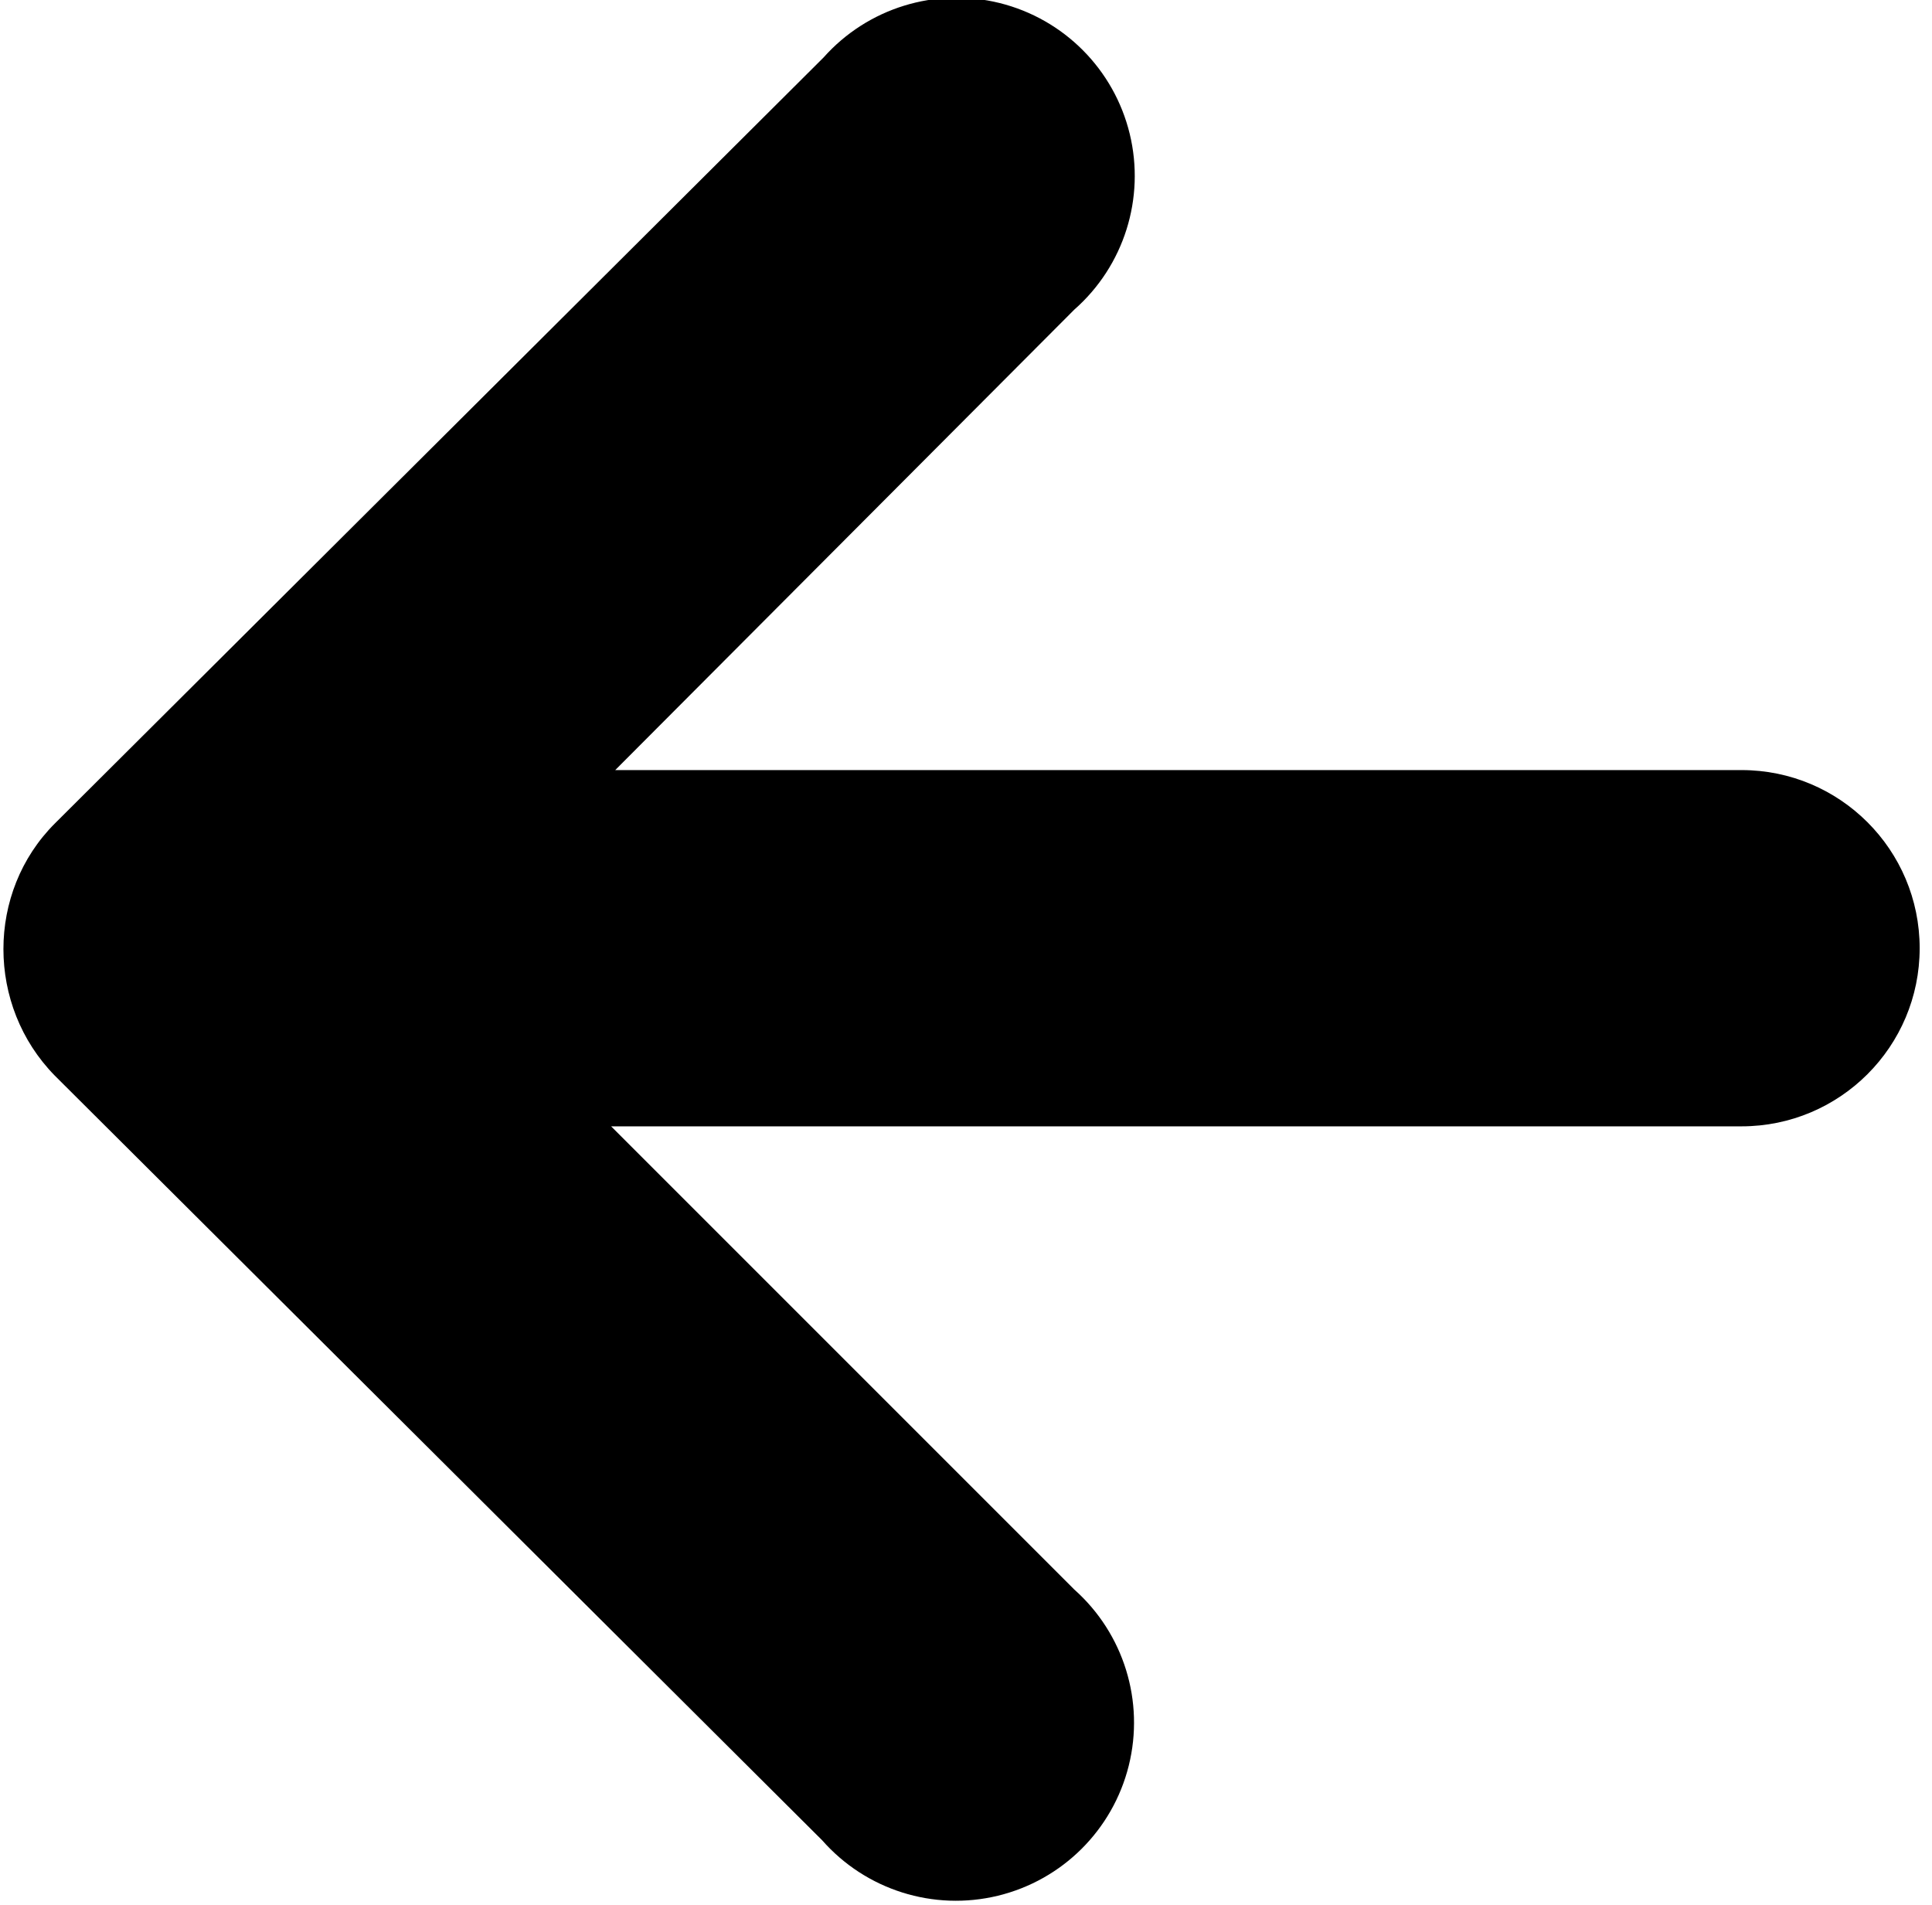
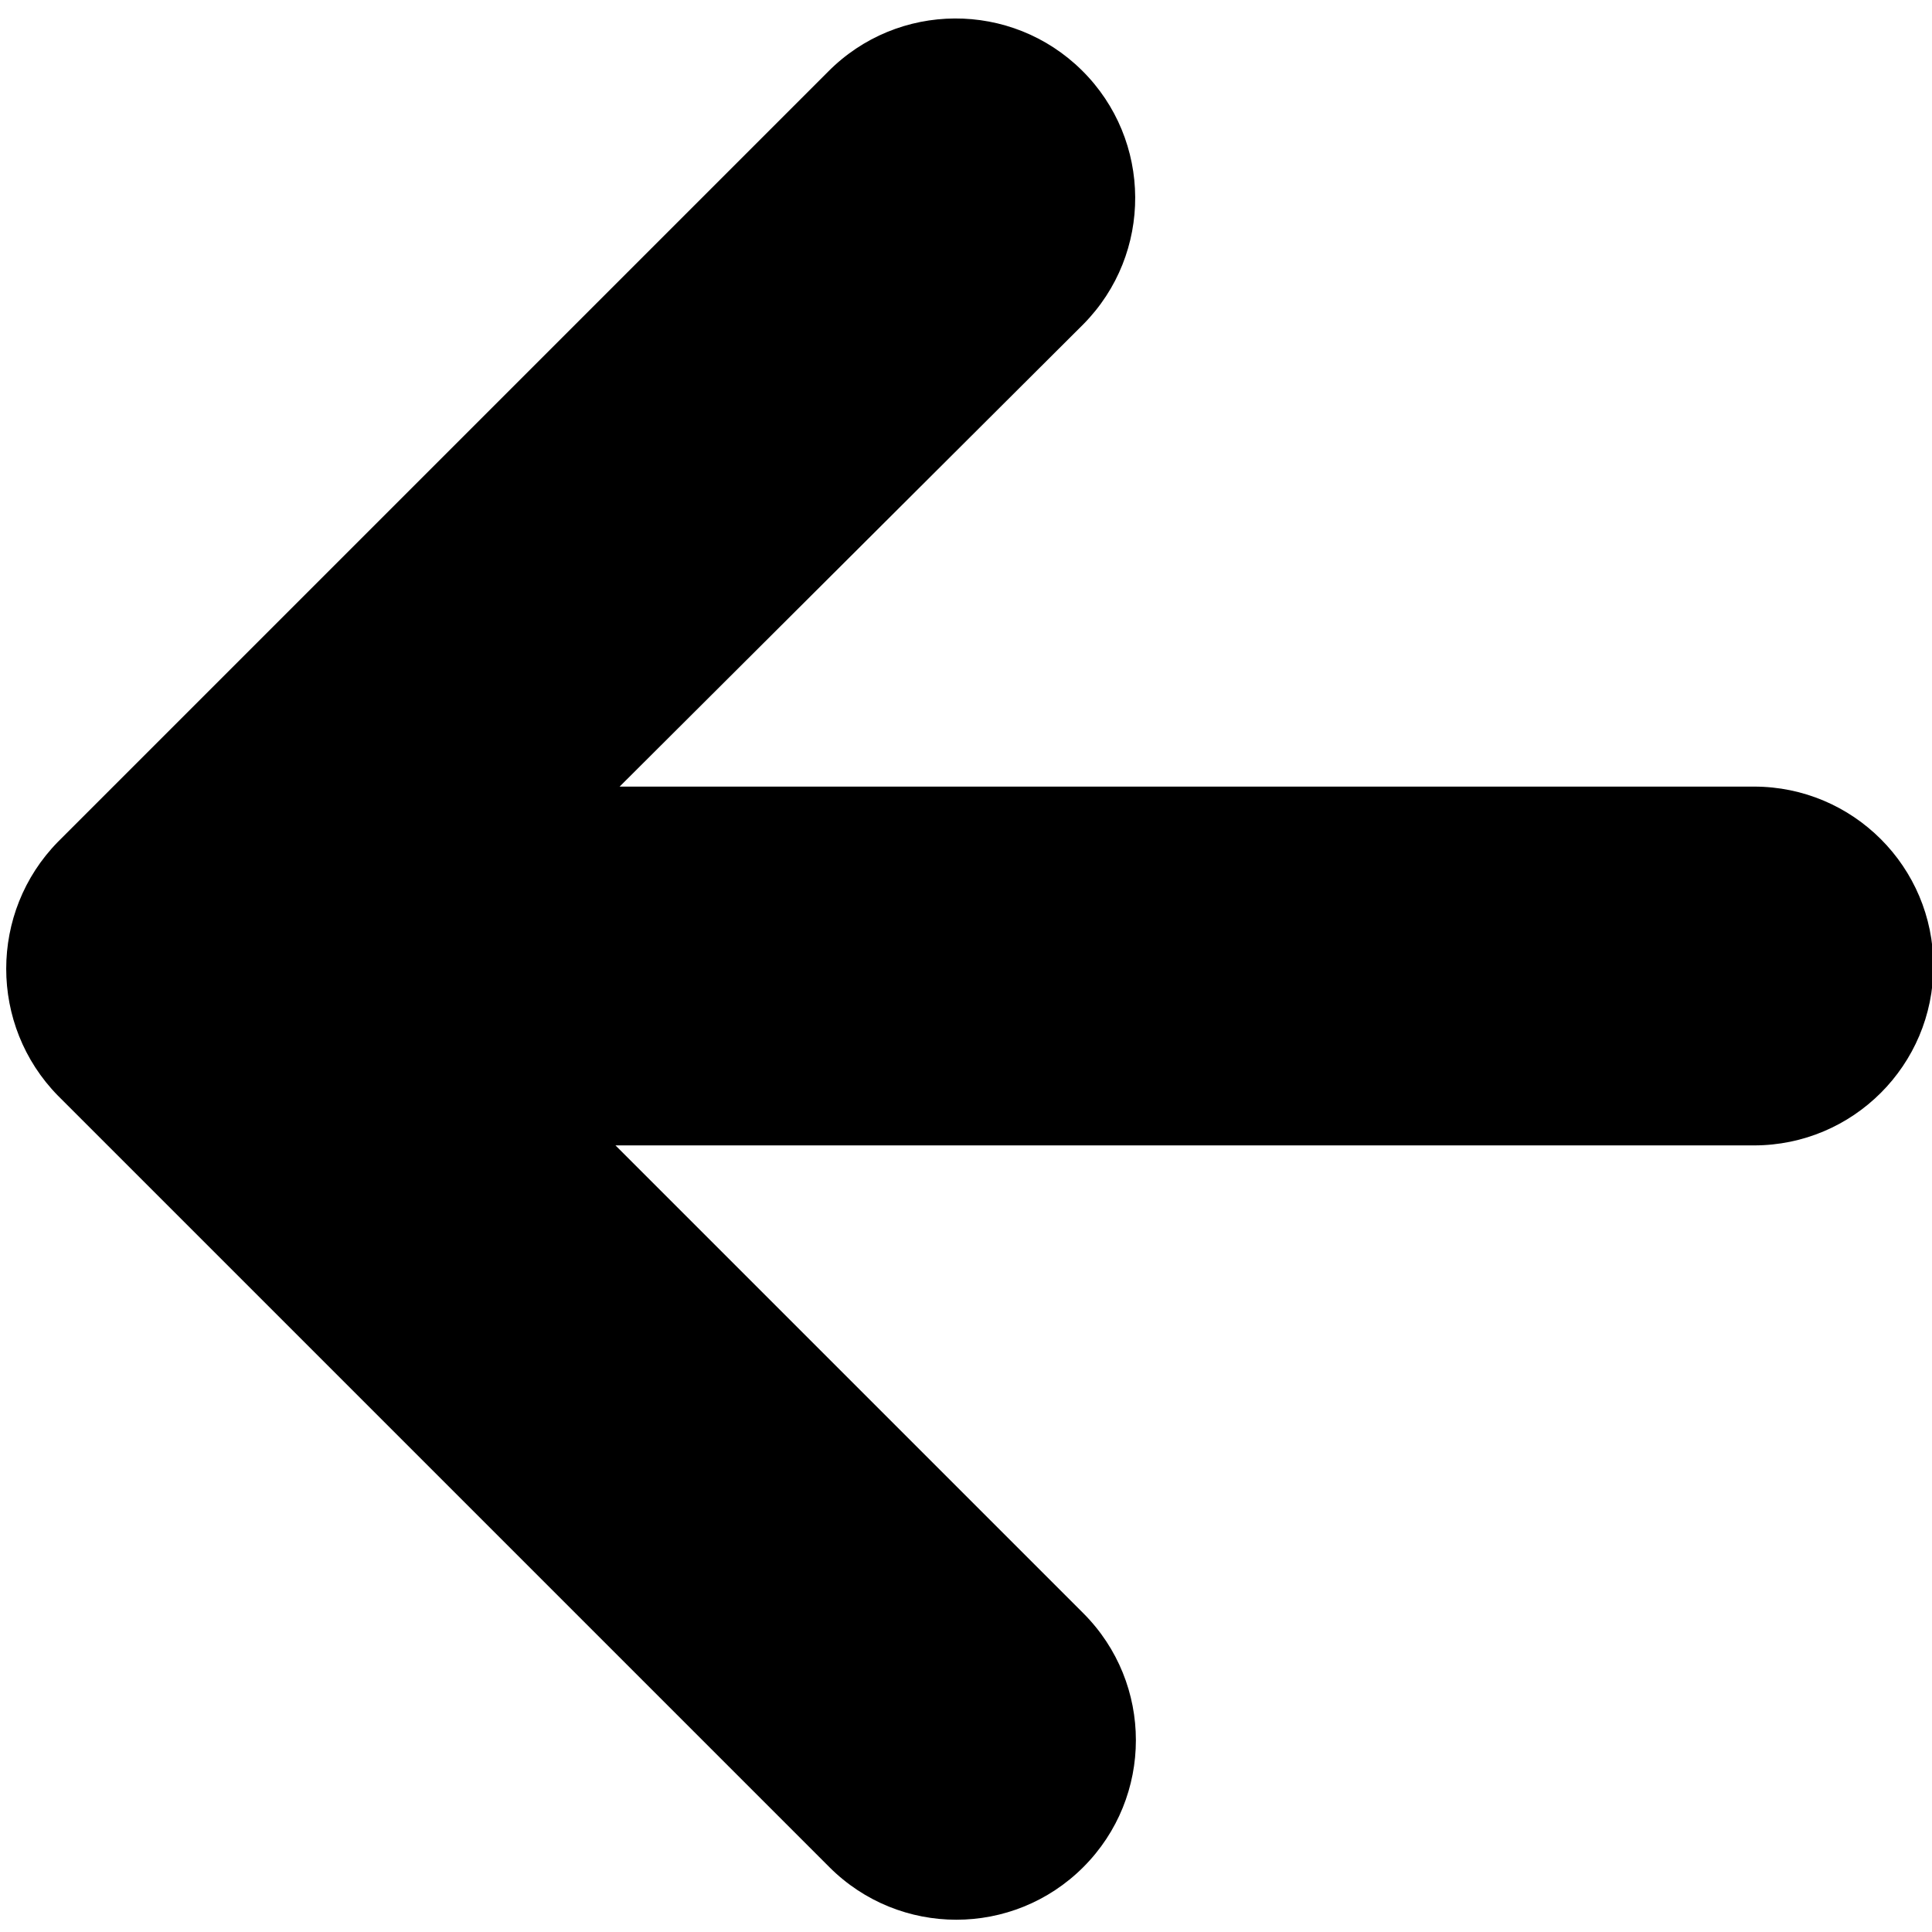
- <svg xmlns="http://www.w3.org/2000/svg" viewBox="0 0 141 139">
-   <path fill-rule="evenodd" d="M44.6 82.2h82.5a13 13 0 0 0 0-26H44.9l33.5-33.6A13 13 0 1 0 60.1 4.2L4 60.1c-5 5-5 13.3 0 18.4l56 55.8A13 13 0 1 0 78.4 116L44.6 82.2z" />
+ <svg xmlns="http://www.w3.org/2000/svg" viewBox="0 0 140 140">
+   <path fill-rule="evenodd" d="M44.6 83h82.5a13 13 0 1 0 0-26H44.9l33.6-33.5A13 13 0 1 0 60 5.2L4.2 61c-5 5.1-5 13.3 0 18.4l55.9 55.9a13 13 0 1 0 18.4-18.4L44.6 83z" />
</svg>
